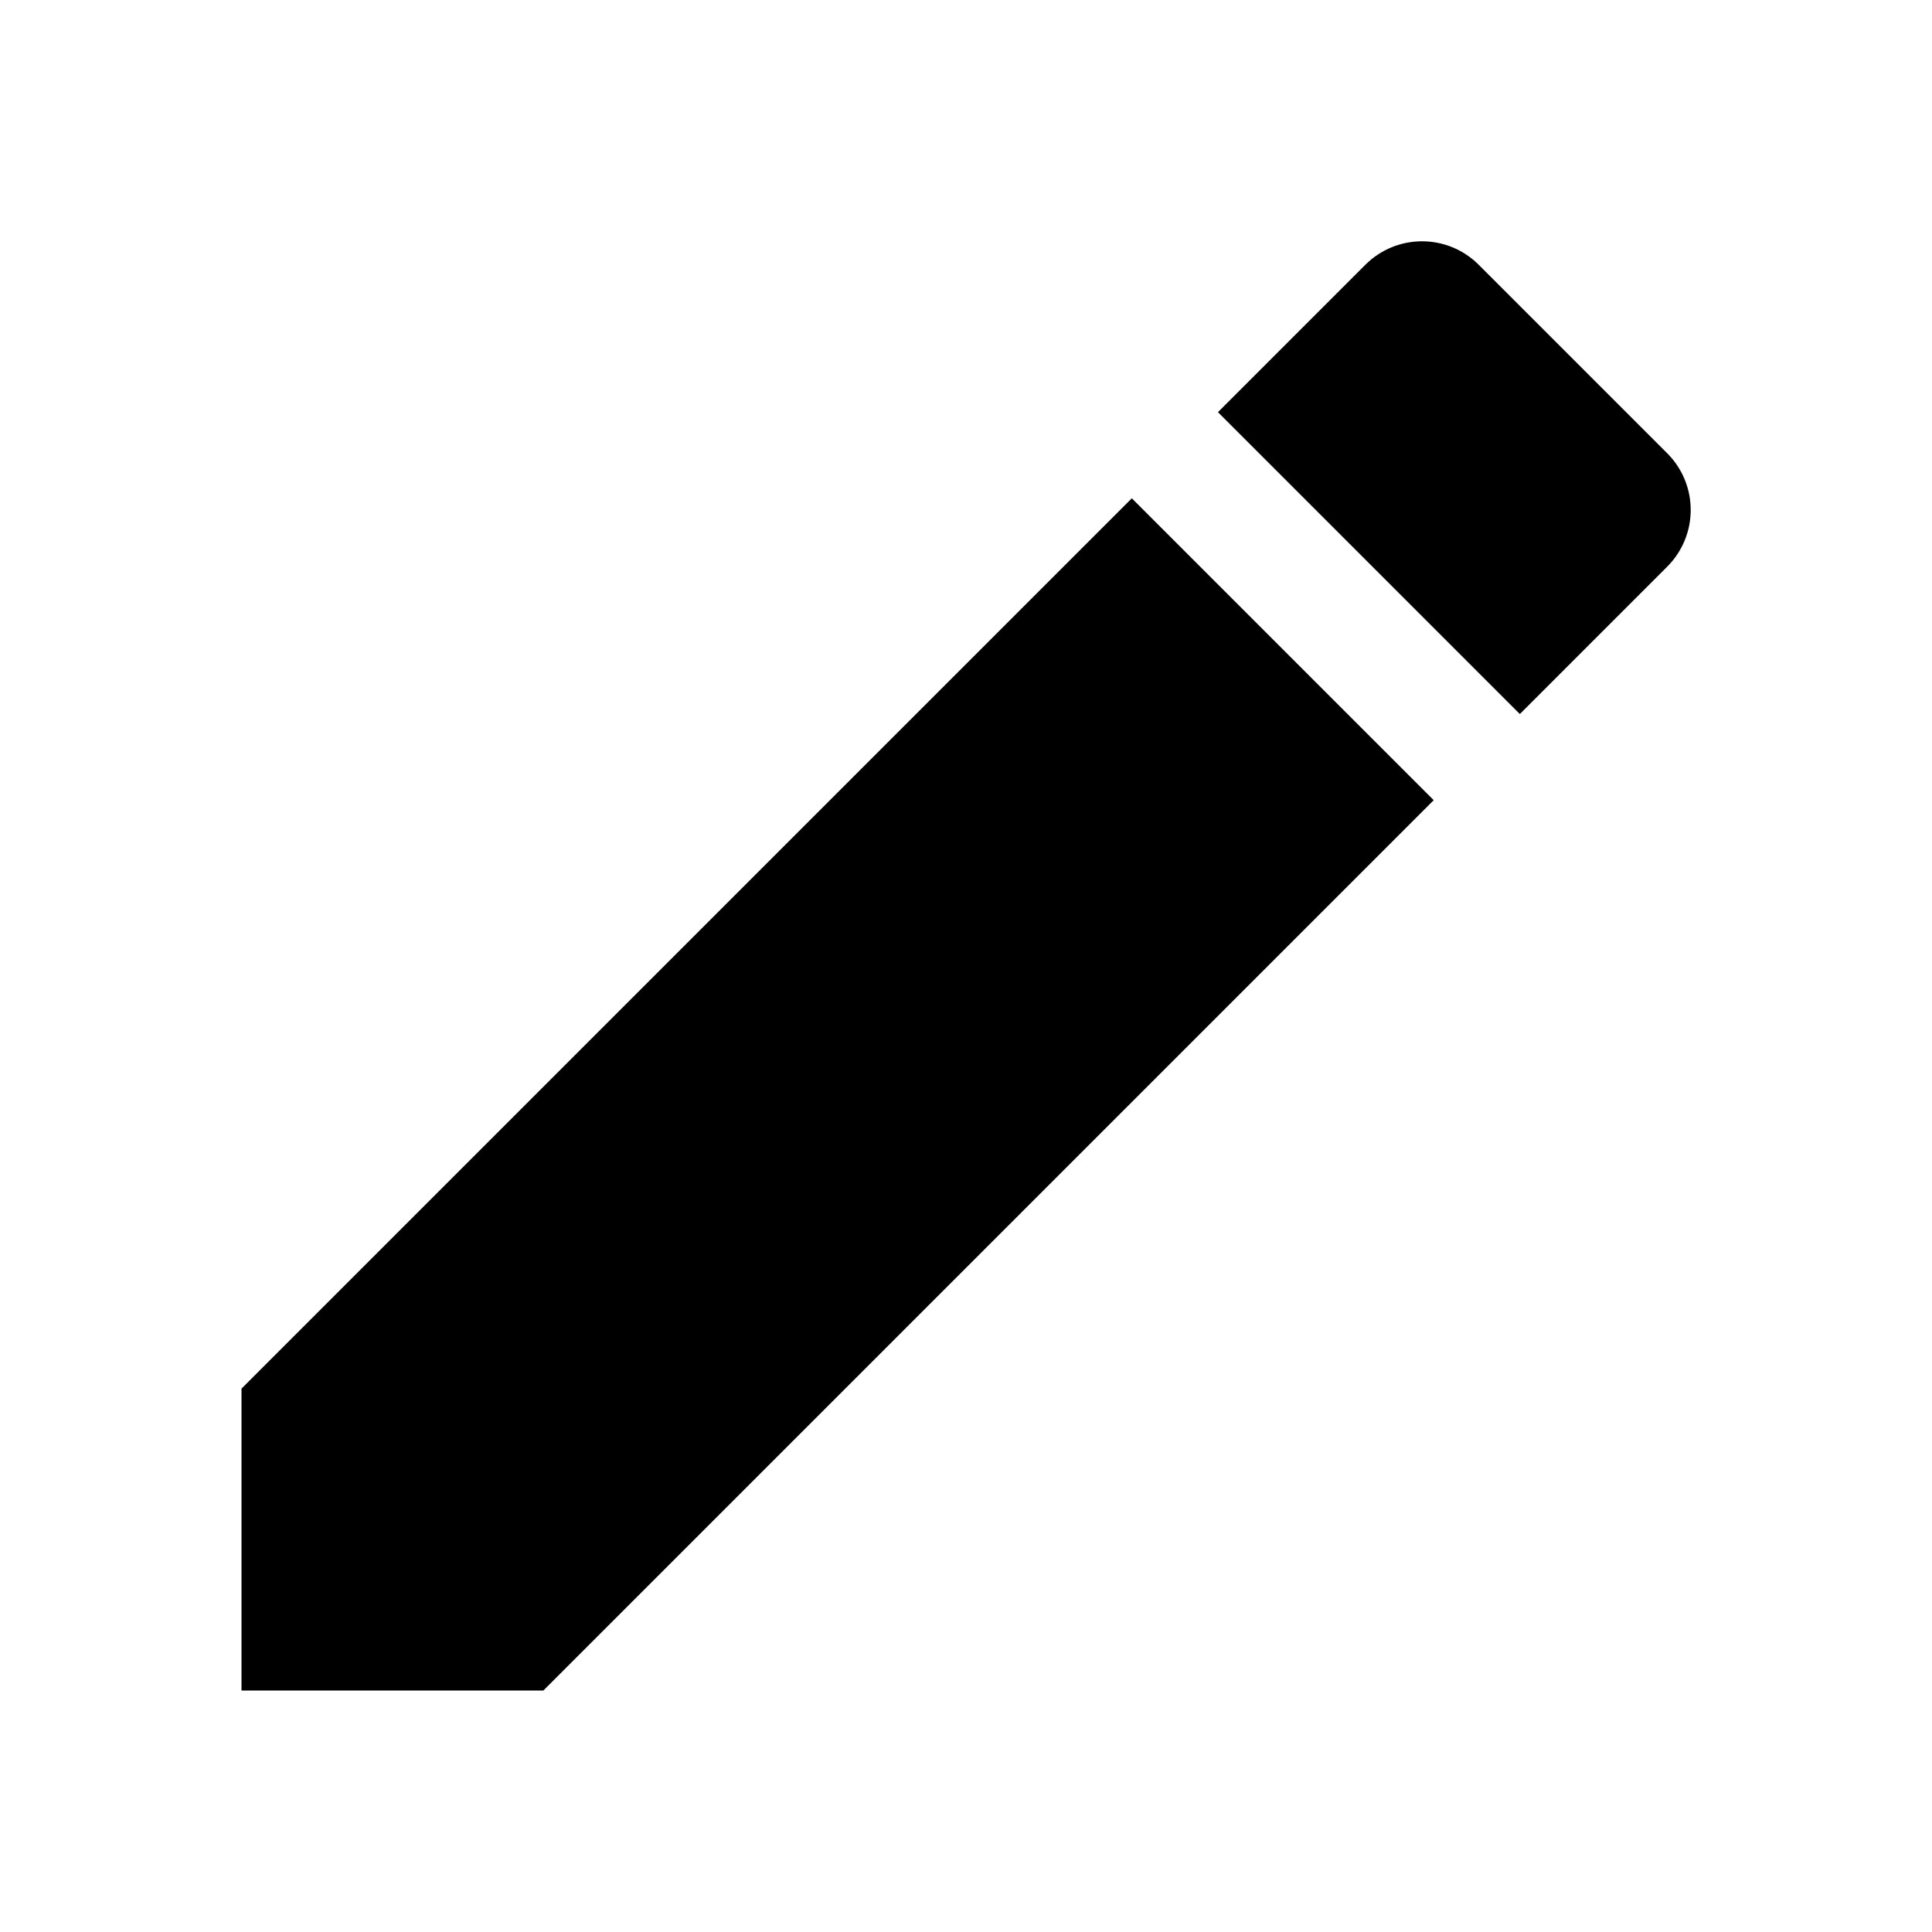
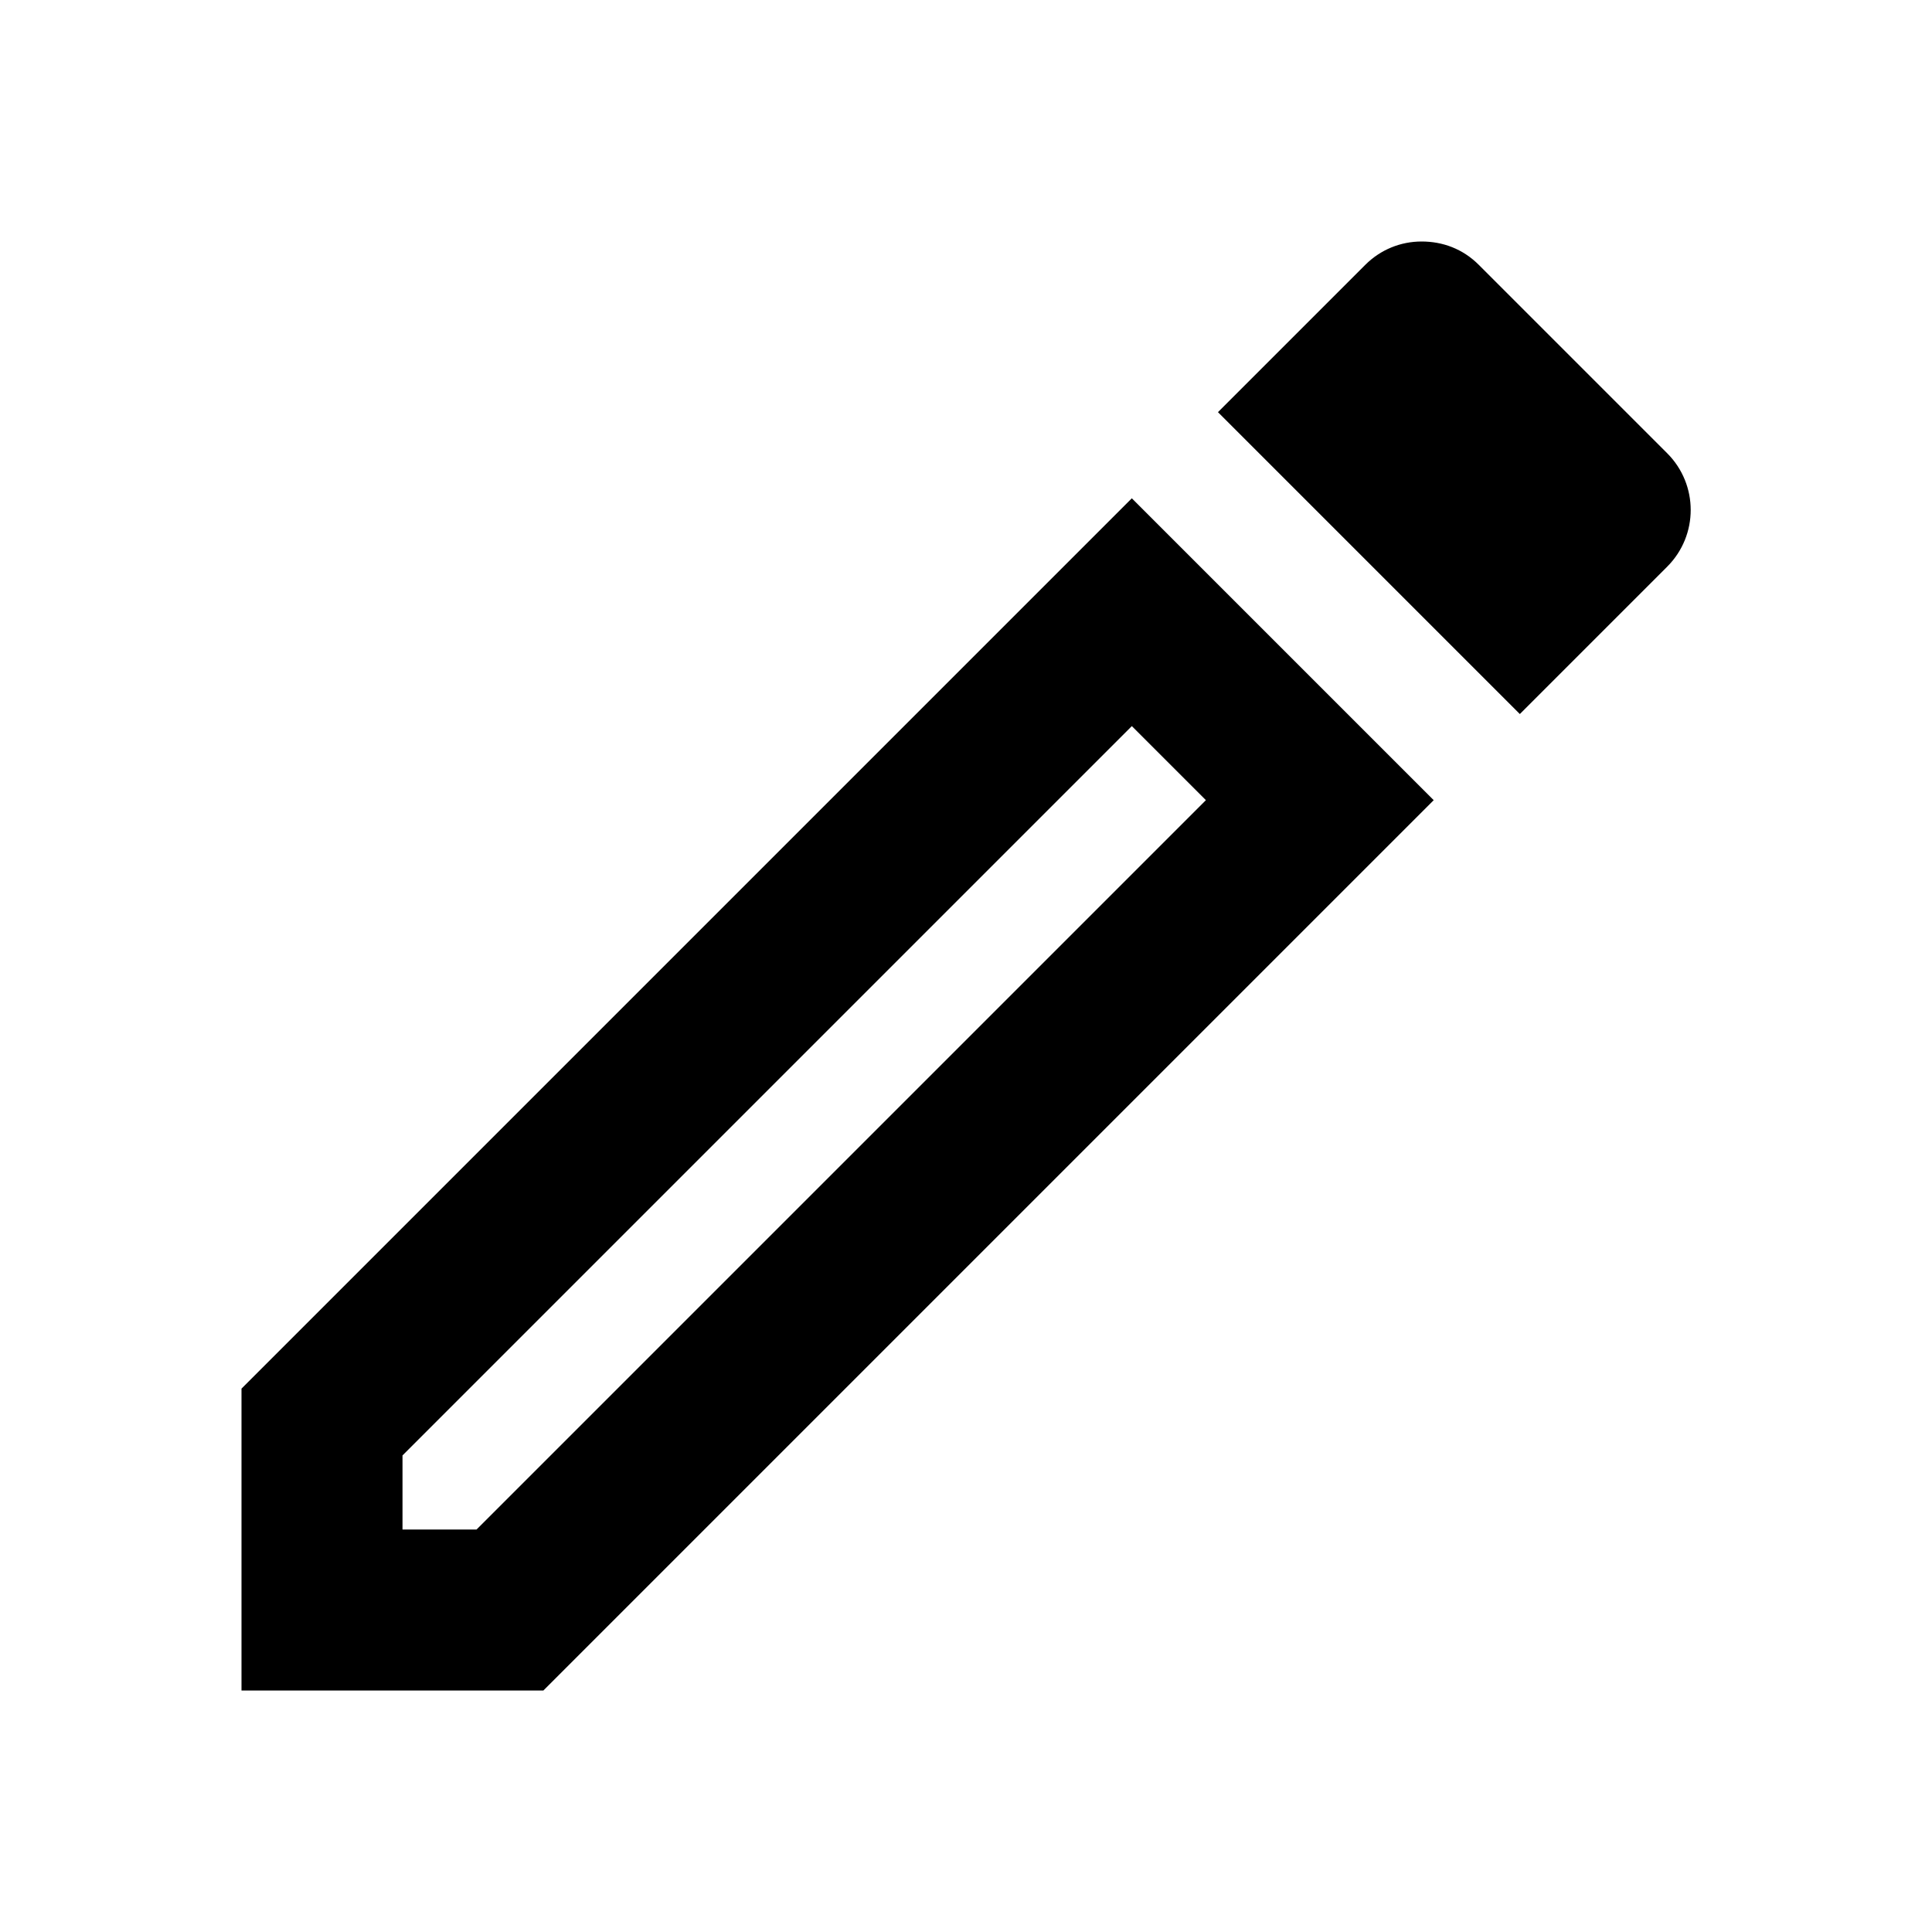
- <svg xmlns="http://www.w3.org/2000/svg" fill="#000000" height="24" viewBox="0 0 24 24" width="24">
-   <path d="M3 17.25V21h3.75L17.81 9.94l-3.75-3.75L3 17.25zM20.71 7.04c.39-.39.39-1.02 0-1.41l-2.34-2.34c-.39-.39-1.02-.39-1.41 0l-1.83 1.83 3.75 3.75 1.83-1.83z" />
-   <path d="M0 0h24v24H0z" fill="none" />
+ <svg xmlns="http://www.w3.org/2000/svg" height="24" viewBox="0 0 24 24" width="24">
+   <path d="M0 0h24v24H0V0z" fill="none" />
+   <path d="M3 17.25V21h3.75L17.81 9.94l-3.75-3.75L3 17.25zM5.92 19H5v-.92l9.06-9.06.92.92L5.92 19zM20.71 5.63l-2.34-2.34c-.2-.2-.45-.29-.71-.29s-.51.1-.7.29l-1.83 1.83 3.75 3.75 1.83-1.83c.39-.39.39-1.02 0-1.41z" />
</svg>
